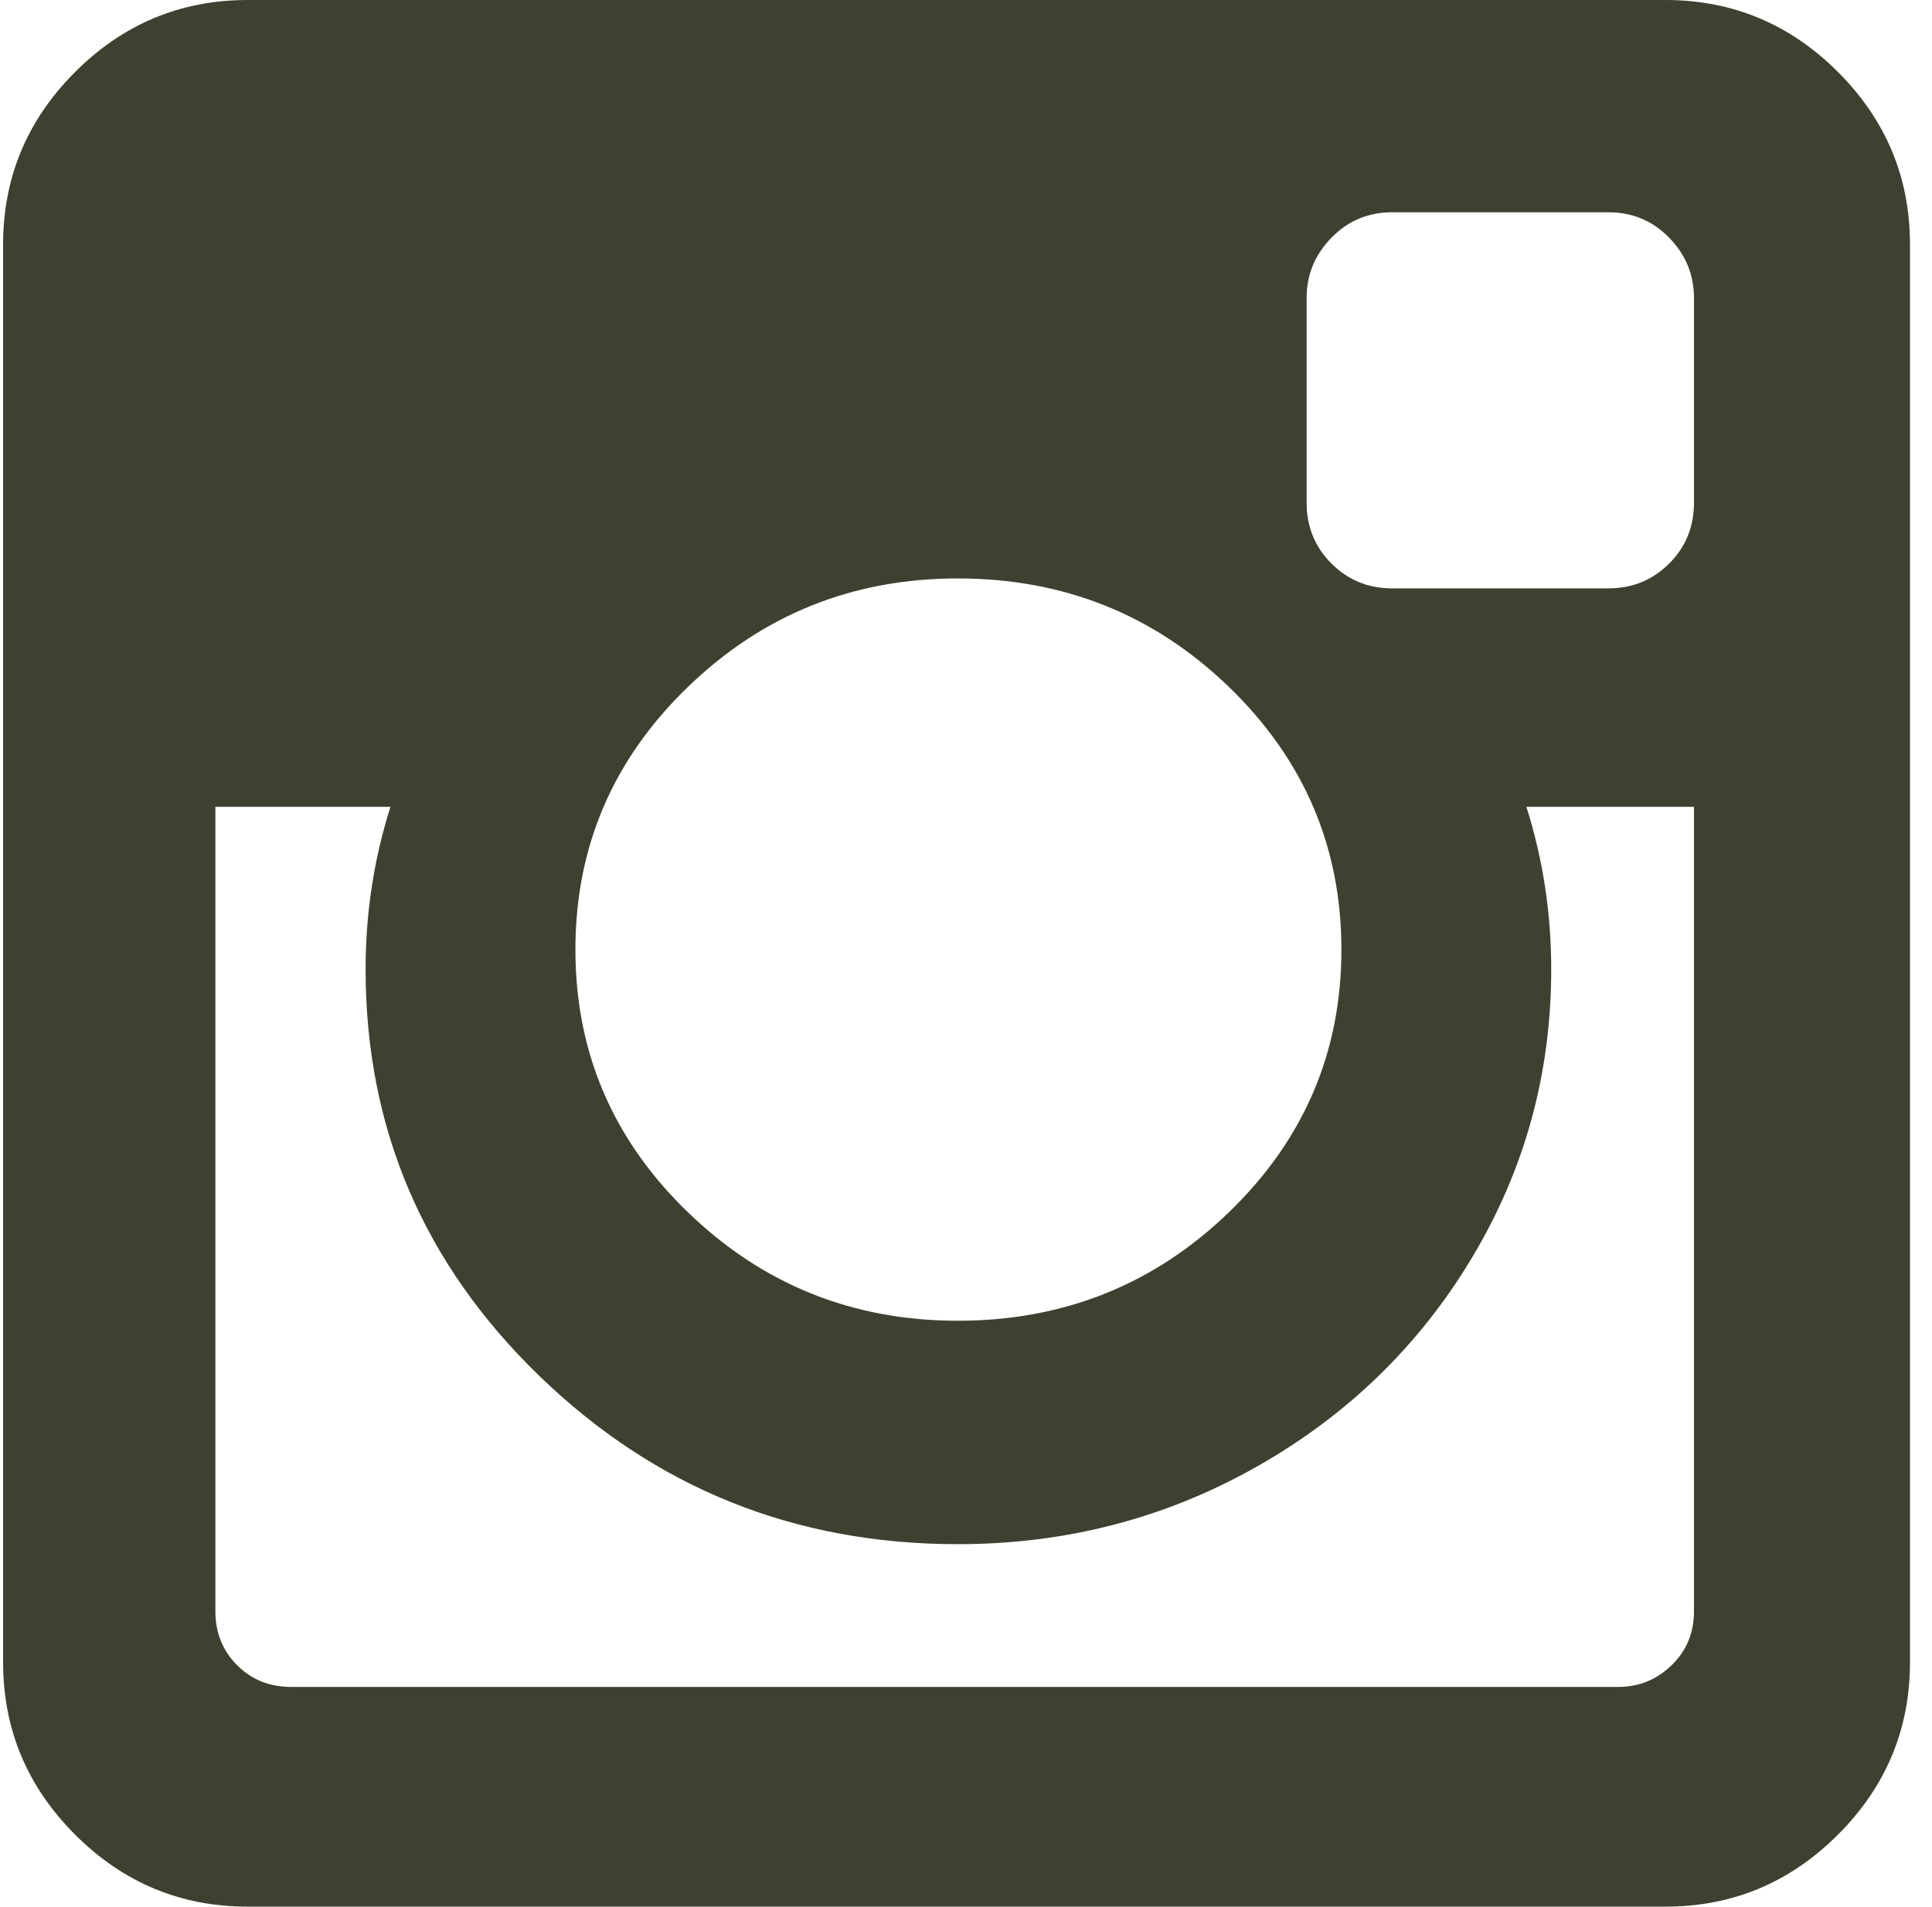
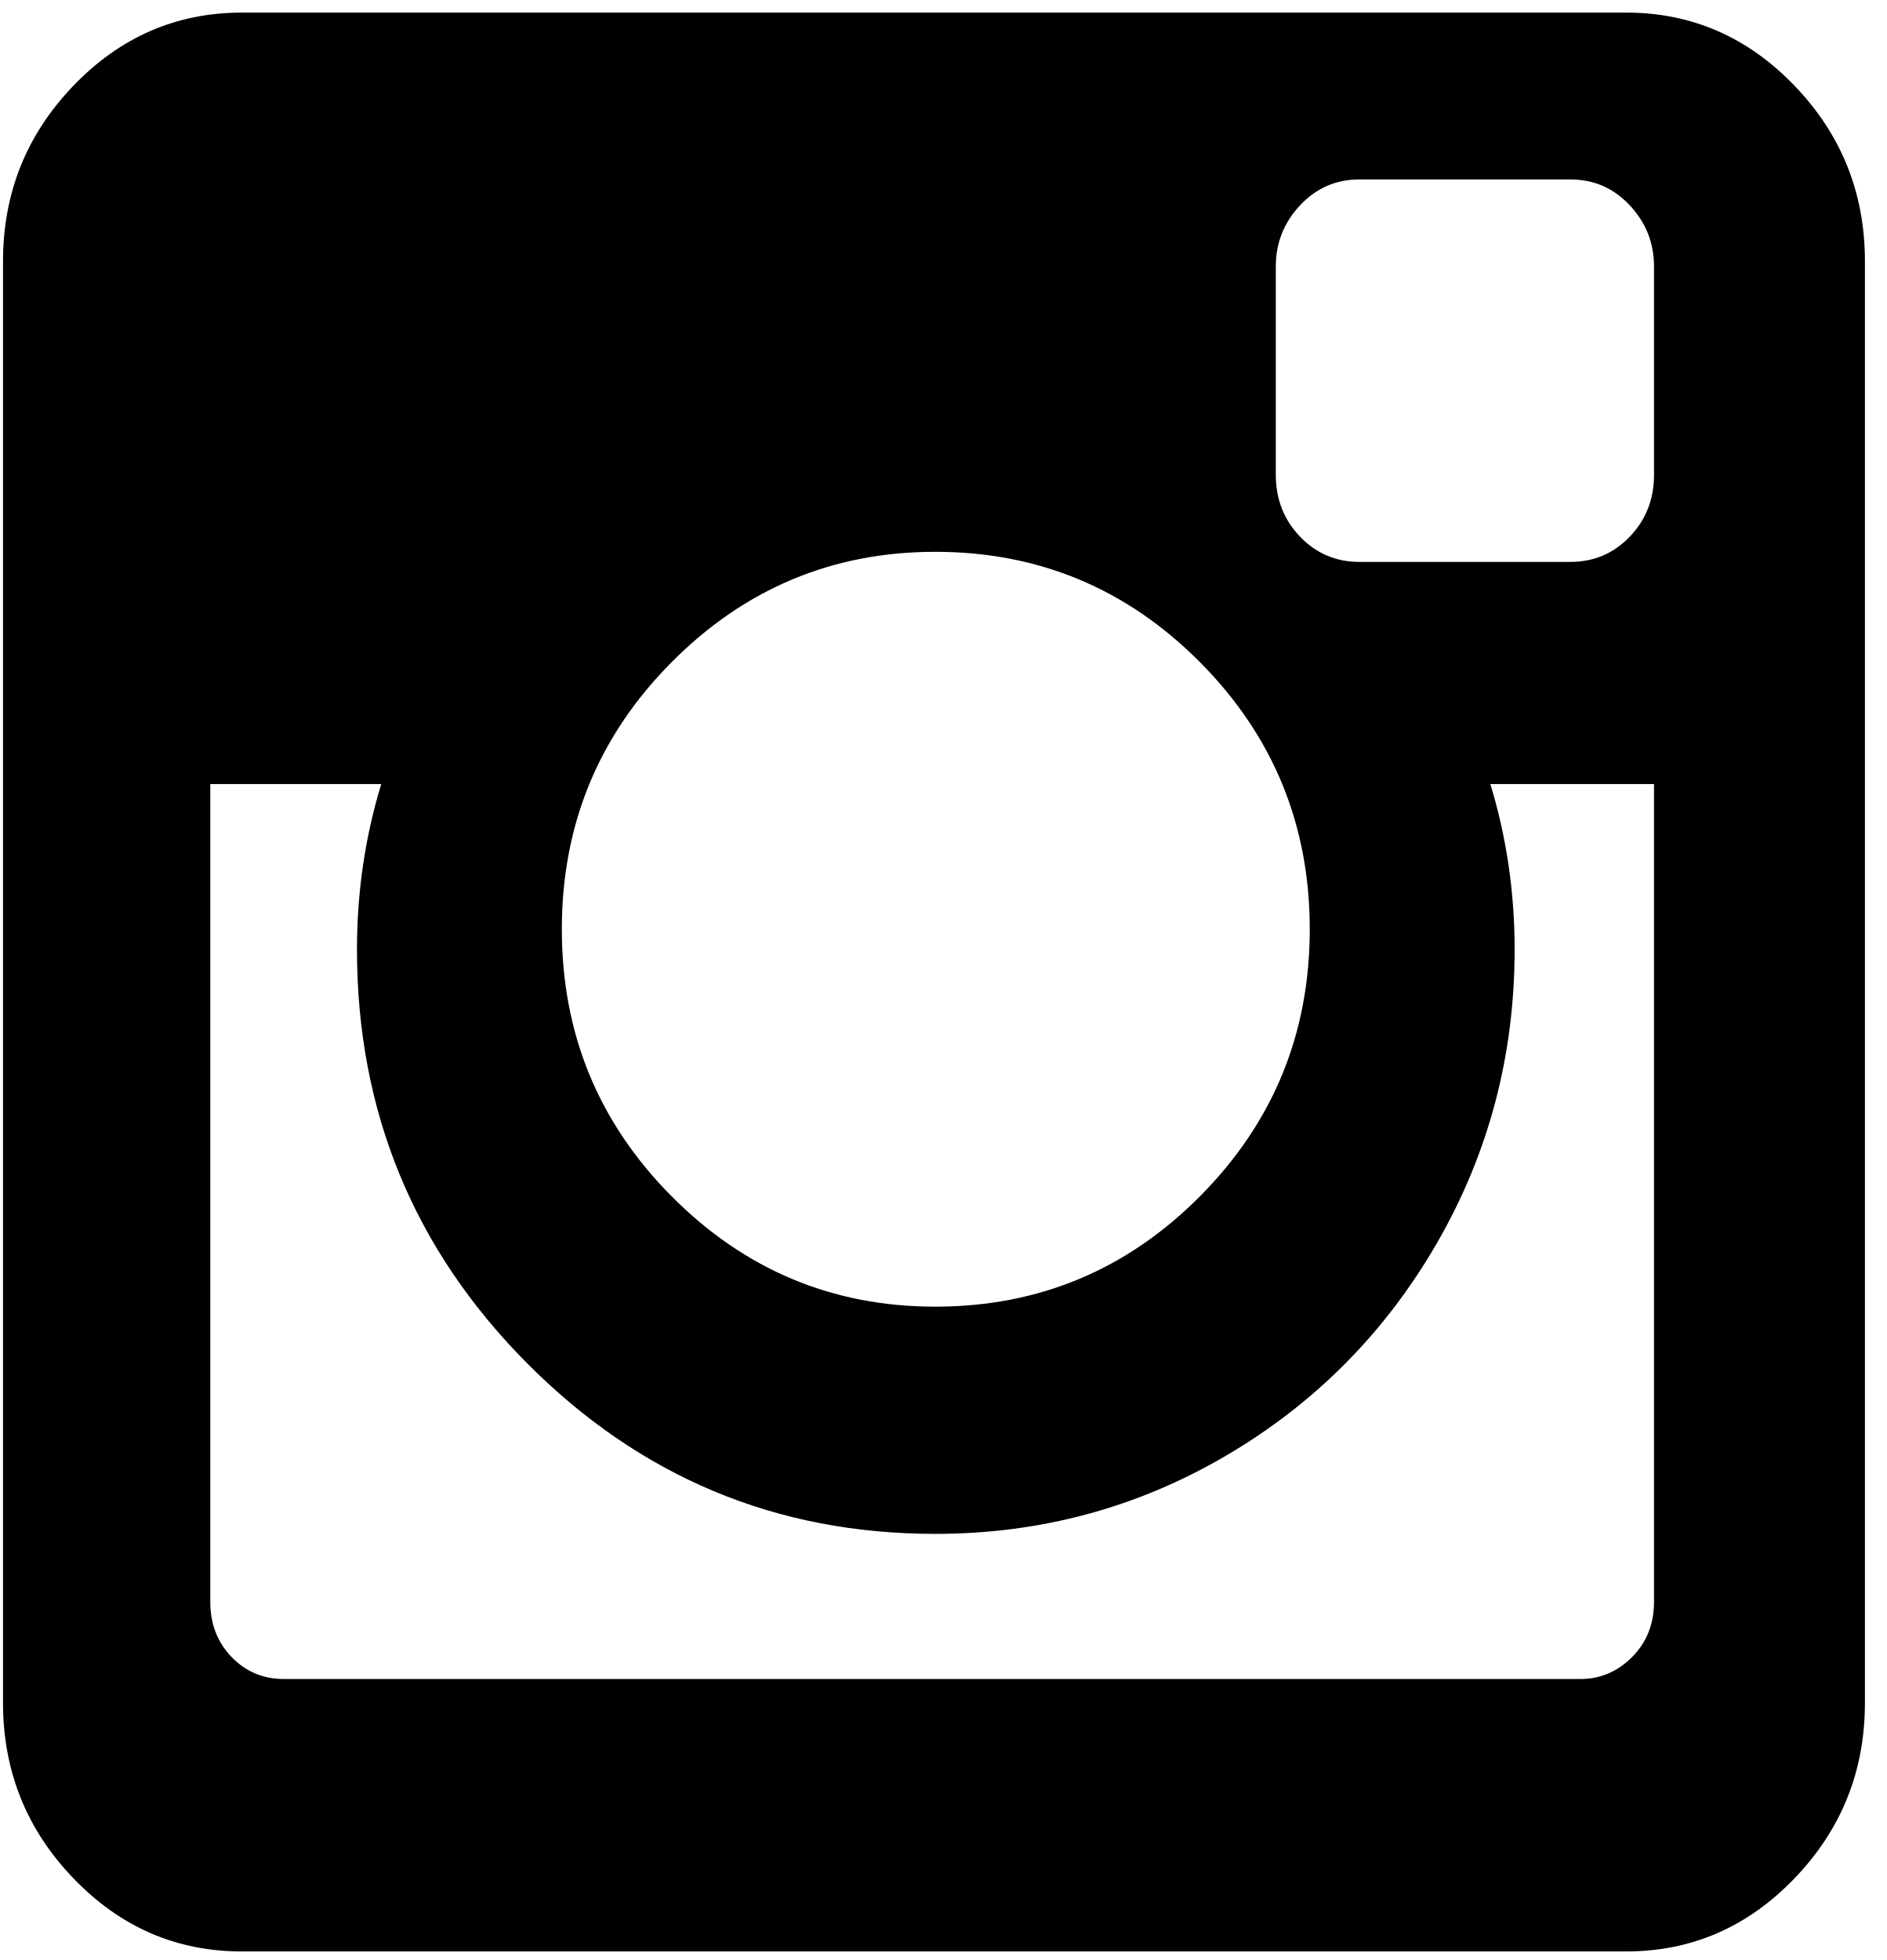
- <svg xmlns="http://www.w3.org/2000/svg" width="77px" height="76px" viewBox="0 0 77 76" version="1.1">
-   <defs />
-   <g id="After-GH-Comment" stroke="none" stroke-width="1" fill="none" fill-rule="evenodd">
-     <g id="Site-+-Portfolio" transform="translate(-528, -7689)" fill="#404031">
-       <g id="Portfolio" transform="translate(48, 695)">
-         <g id="Photography" transform="translate(0, 6161)">
-           <path d="M547.514,897.224 L547.514,865.161 L540.834,865.161 C541.494,867.24 541.824,869.4 541.824,871.643 C541.824,875.799 540.768,879.634 538.657,883.147 C536.546,886.66 533.676,889.439 530.048,891.484 C526.419,893.53 522.461,894.552 518.173,894.552 C511.674,894.552 506.116,892.317 501.498,887.848 C496.88,883.378 494.571,877.977 494.571,871.643 C494.571,869.4 494.901,867.24 495.561,865.161 L488.584,865.161 L488.584,897.224 C488.584,898.082 488.873,898.799 489.45,899.376 C490.027,899.954 490.745,900.242 491.602,900.242 L544.495,900.242 C545.32,900.242 546.029,899.954 546.623,899.376 C547.217,898.799 547.514,898.082 547.514,897.224 L547.514,897.224 Z M533.462,870.852 C533.462,866.761 531.969,863.273 528.984,860.387 C525.998,857.5 522.395,856.057 518.173,856.057 C513.983,856.057 510.396,857.5 507.411,860.387 C504.426,863.273 502.933,866.761 502.933,870.852 C502.933,874.942 504.426,878.43 507.411,881.316 C510.396,884.203 513.983,885.646 518.173,885.646 C522.395,885.646 525.998,884.203 528.984,881.316 C531.969,878.43 533.462,874.942 533.462,870.852 L533.462,870.852 Z M547.514,853.039 L547.514,844.875 C547.514,843.951 547.184,843.151 546.524,842.475 C545.864,841.799 545.056,841.461 544.1,841.461 L535.49,841.461 C534.534,841.461 533.725,841.799 533.066,842.475 C532.406,843.151 532.076,843.951 532.076,844.875 L532.076,853.039 C532.076,853.996 532.406,854.804 533.066,855.464 C533.725,856.123 534.534,856.453 535.49,856.453 L544.1,856.453 C545.056,856.453 545.864,856.123 546.524,855.464 C547.184,854.804 547.514,853.996 547.514,853.039 L547.514,853.039 Z M556.123,899.253 C556.123,901.924 555.166,904.217 553.253,906.13 C551.34,908.043 549.048,909 546.376,909 L489.87,909 C487.199,909 484.906,908.043 482.993,906.13 C481.08,904.217 480.123,901.924 480.123,899.253 L480.123,842.747 C480.123,840.076 481.08,837.783 482.993,835.87 C484.906,833.957 487.199,833 489.87,833 L546.376,833 C549.048,833 551.34,833.957 553.253,835.87 C555.166,837.783 556.123,840.076 556.123,842.747 L556.123,899.253 Z" id="instagram" />
+ <svg xmlns="http://www.w3.org/2000/svg" width="77px" height="80px" viewBox="0 0 77 80" version="1.1">
+   <g fill-rule="evenodd">
+     <g transform="translate(-529, -11518)">
+       <g transform="translate(49, 702)">
+         <g transform="translate(0, 9843)">
+           <path d="M547.514,1038.389 L547.514,1005.003 L540.834,1005.003 C541.494,1007.167 541.824,1009.417 541.824,1011.752 C541.824,1016.08 540.768,1020.073 538.657,1023.731 C536.546,1027.389 533.676,1030.283 530.048,1032.413 C526.419,1034.542 522.461,1035.607 518.173,1035.607 C511.674,1035.607 506.116,1033.28 501.498,1028.626 C496.88,1023.972 494.571,1018.347 494.571,1011.752 C494.571,1009.417 494.901,1007.167 495.561,1005.003 L488.584,1005.003 L488.584,1038.389 C488.584,1039.282 488.873,1040.029 489.45,1040.63 C490.027,1041.231 490.745,1041.532 491.602,1041.532 L544.495,1041.532 C545.32,1041.532 546.029,1041.231 546.623,1040.63 C547.217,1040.029 547.514,1039.282 547.514,1038.389 L547.514,1038.389 Z M533.462,1010.928 C533.462,1006.669 531.969,1003.037 528.984,1000.031 C525.998,997.026 522.395,995.523 518.173,995.523 C513.983,995.523 510.396,997.026 507.411,1000.031 C504.426,1003.037 502.933,1006.669 502.933,1010.928 C502.933,1015.187 504.426,1018.819 507.411,1021.825 C510.396,1024.83 513.983,1026.333 518.173,1026.333 C522.395,1026.333 525.998,1024.83 528.984,1021.825 C531.969,1018.819 533.462,1015.187 533.462,1010.928 L533.462,1010.928 Z M547.514,992.38 L547.514,983.879 C547.514,982.917 547.184,982.084 546.524,981.38 C545.864,980.676 545.056,980.324 544.1,980.324 L535.49,980.324 C534.534,980.324 533.725,980.676 533.066,981.38 C532.406,982.084 532.076,982.917 532.076,983.879 L532.076,992.38 C532.076,993.376 532.406,994.218 533.066,994.905 C533.725,995.592 534.534,995.935 535.49,995.935 L544.1,995.935 C545.056,995.935 545.864,995.592 546.524,994.905 C547.184,994.218 547.514,993.376 547.514,992.38 L547.514,992.38 Z M556.123,1042.501 C556.123,1045.284 555.166,1047.671 553.253,1049.663 C551.34,1051.655 549.048,1052.651 546.376,1052.651 L489.87,1052.651 C487.199,1052.651 484.906,1051.655 482.993,1049.663 C481.08,1047.671 480.123,1045.284 480.123,1042.501 L480.123,983.664 C480.123,980.882 481.08,978.494 482.993,976.502 C484.906,974.51 487.199,973.514 489.87,973.514 L546.376,973.514 C549.048,973.514 551.34,974.51 553.253,976.502 C555.166,978.494 556.123,980.882 556.123,983.664 L556.123,1042.501 Z" />
        </g>
      </g>
    </g>
  </g>
</svg>
